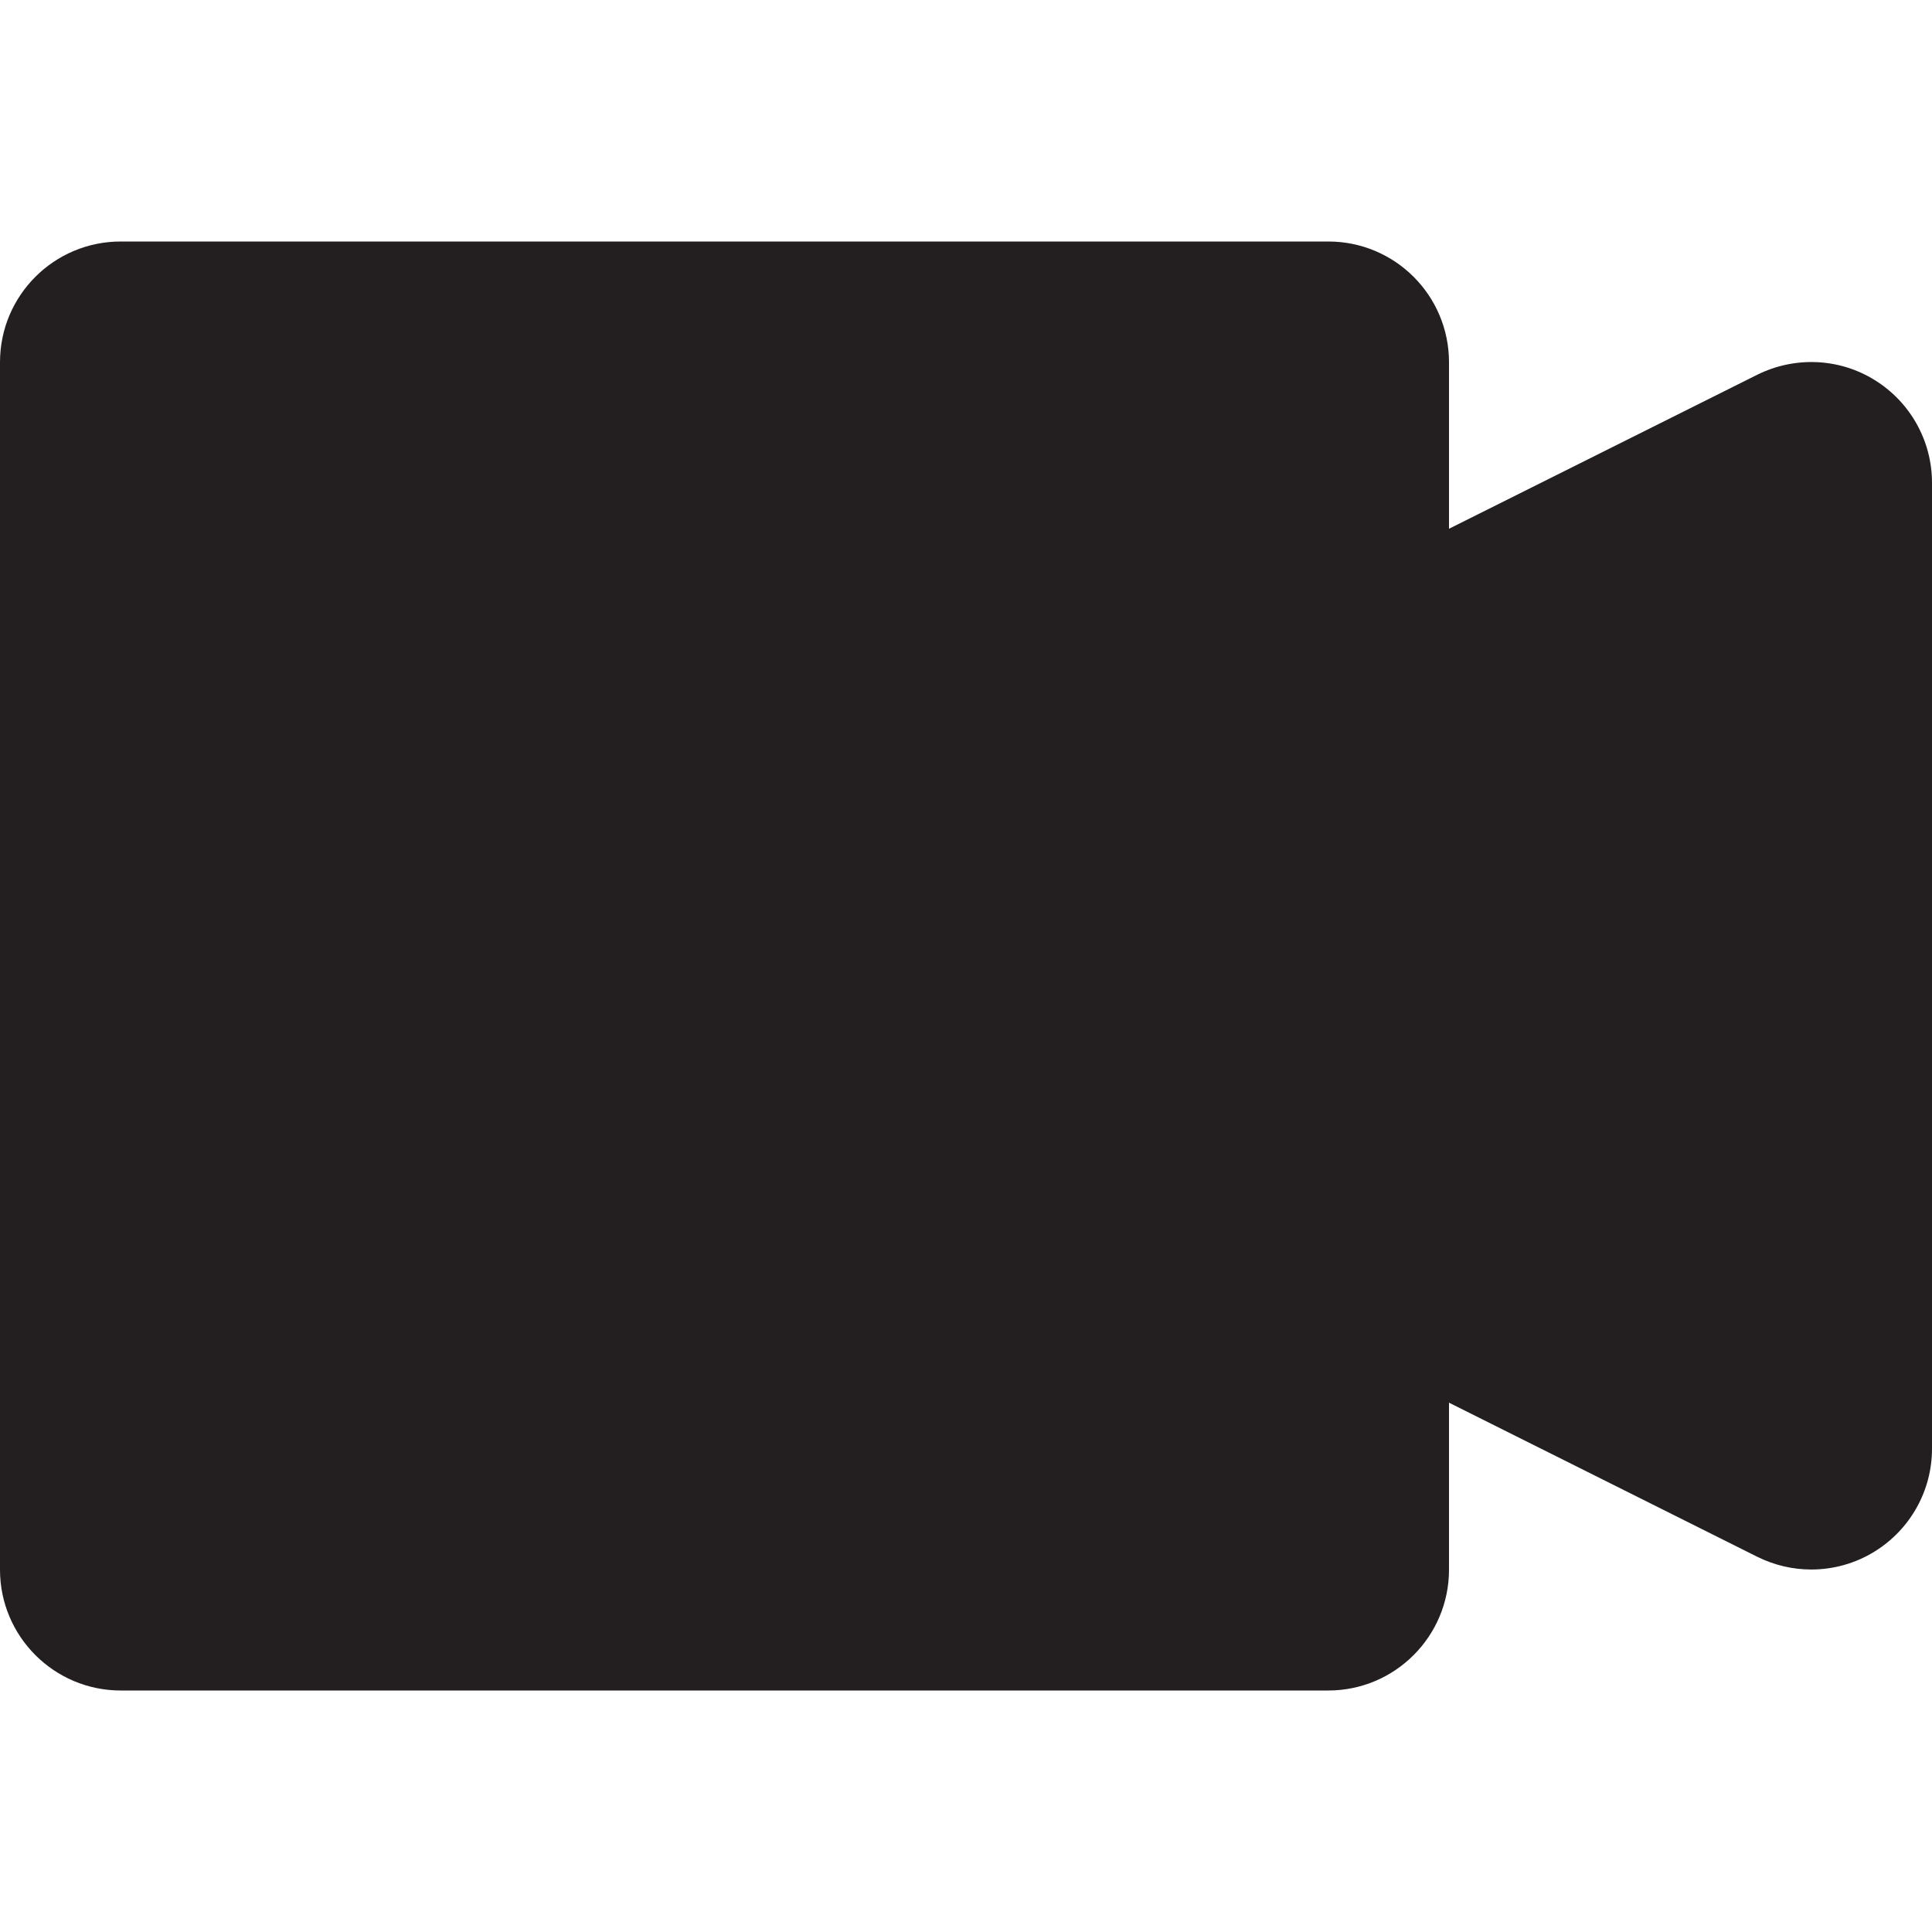
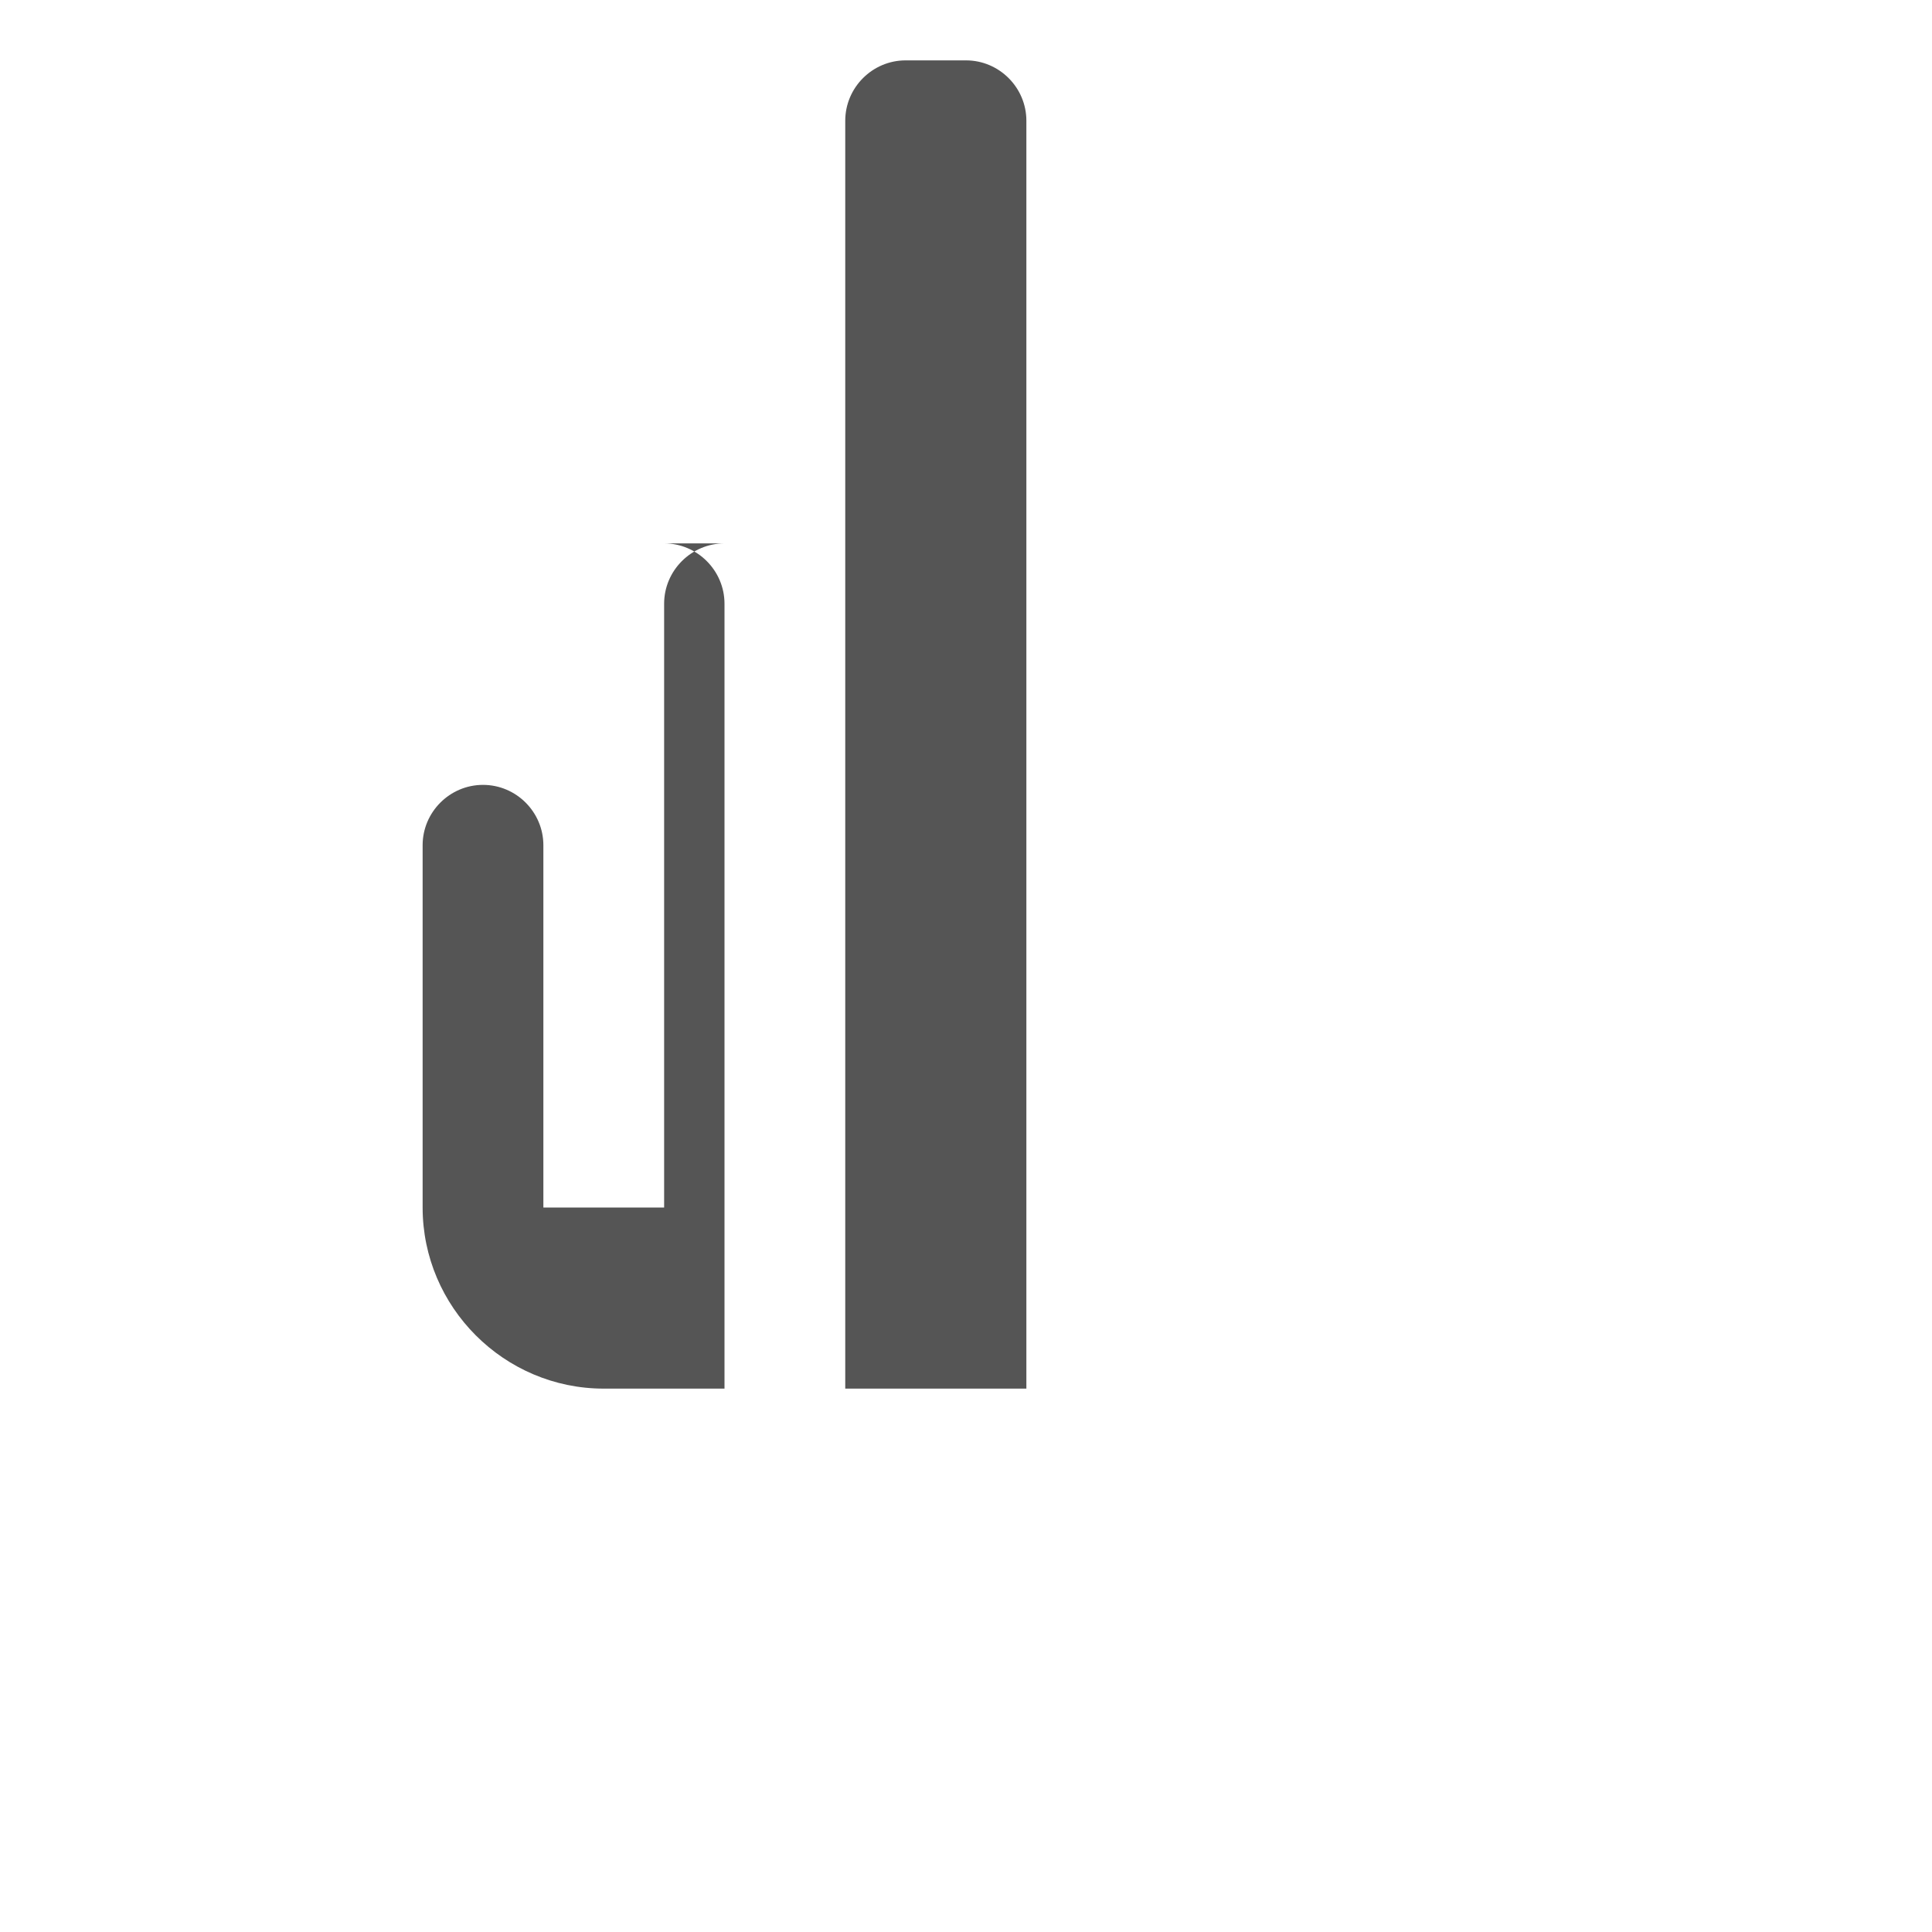
- <svg xmlns="http://www.w3.org/2000/svg" version="1.0" id="Layer_1" width="800px" height="800px" viewBox="0 0 64 64" enable-background="new 0 0 64 64" xml:space="preserve">
-   <path fill="#231F20" d="M62.102,12.59c-1.176-0.73-2.645-0.793-3.891-0.176L48,17.516V12c0-2.211-1.789-4-4-4H4  c-2.211,0-4,1.789-4,4v40c0,2.203,1.789,4,4,4h40c2.211,0,4-1.797,4-4v-5.535l10.211,5.105c0.566,0.281,1.176,0.422,1.789,0.422  c0.73,0,1.461-0.199,2.102-0.598c1.18-0.73,1.898-2.016,1.898-3.402v-32C64,14.605,63.281,13.32,62.102,12.59z" />
+ <svg xmlns="http://www.w3.org/2000/svg" viewBox="0 0 64 64" width="64" height="64" fill="none">
+   <path d="M32 2C33.1 2 34 2.9 34 4V46H28V4C28 2.9 28.9 2 30 2H32ZM22 18C23.1 18 24 18.9 24 20V46H20C16.7 46 14 43.3 14 40V28C14 26.9 14.9 26 16 26C17.1 26 18 26.9 18 28V40H22V20C22 18.9 22.9 18 24 18Z" fill="#555" />
</svg>
